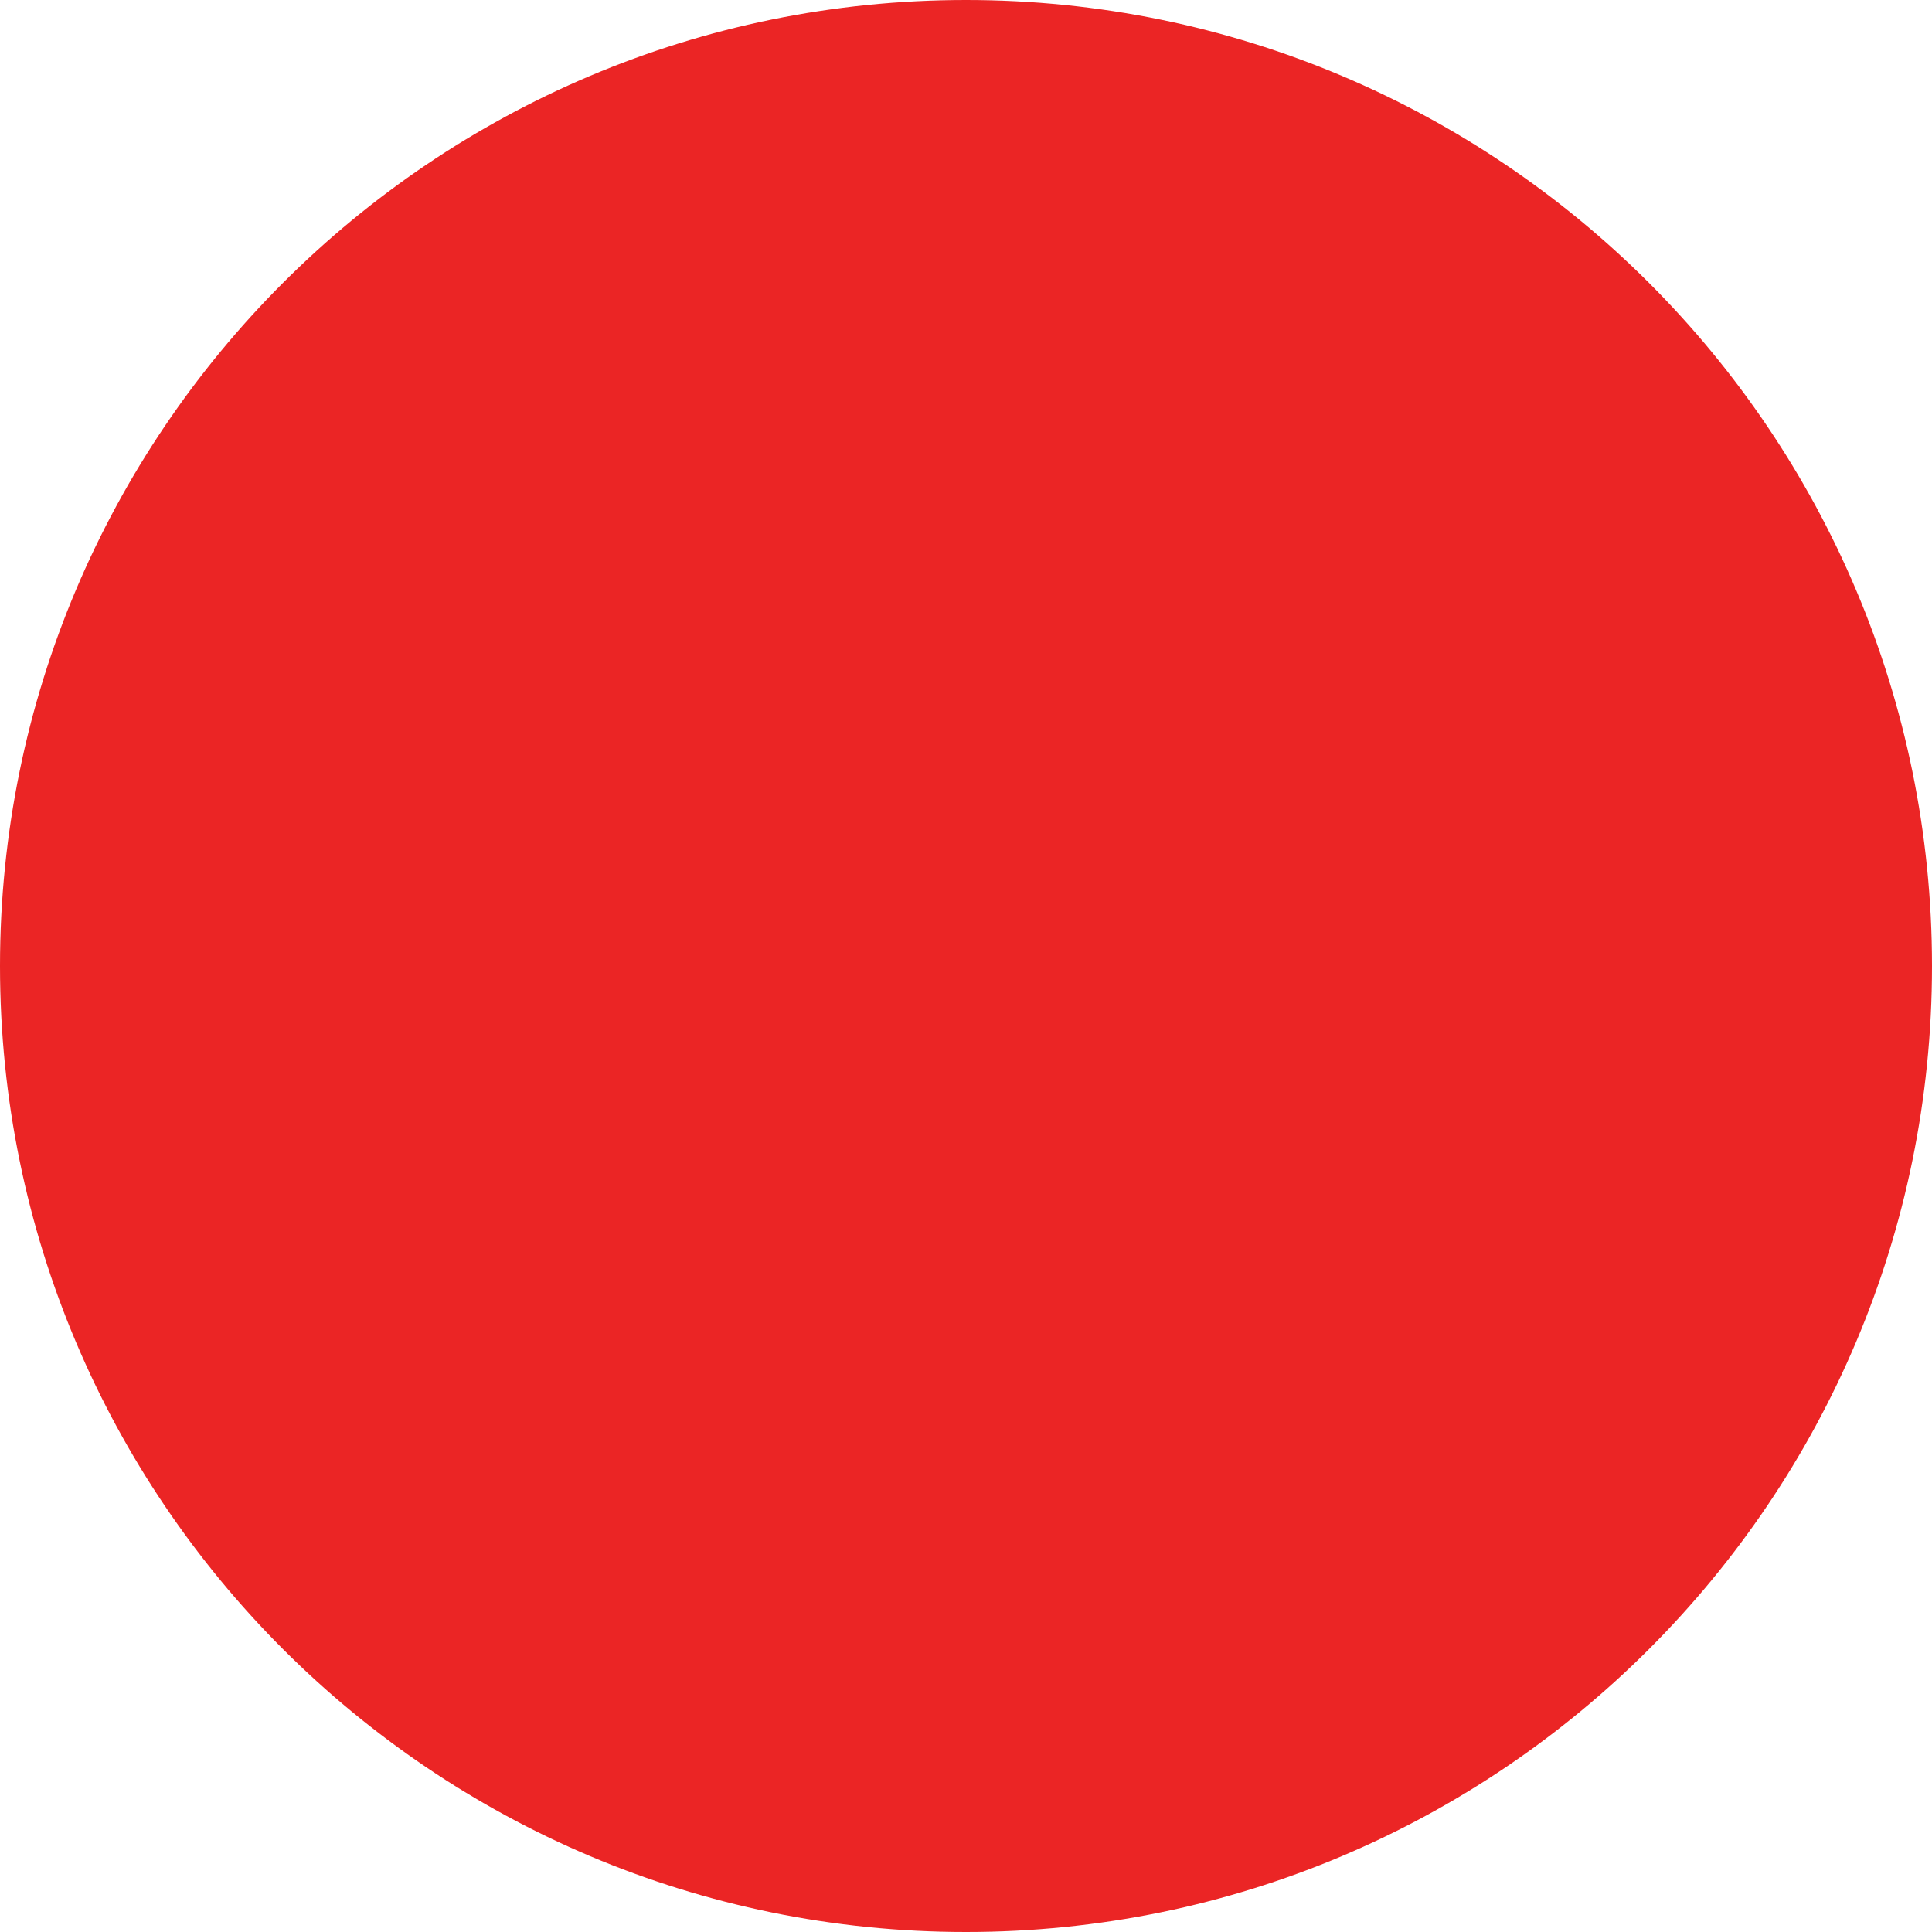
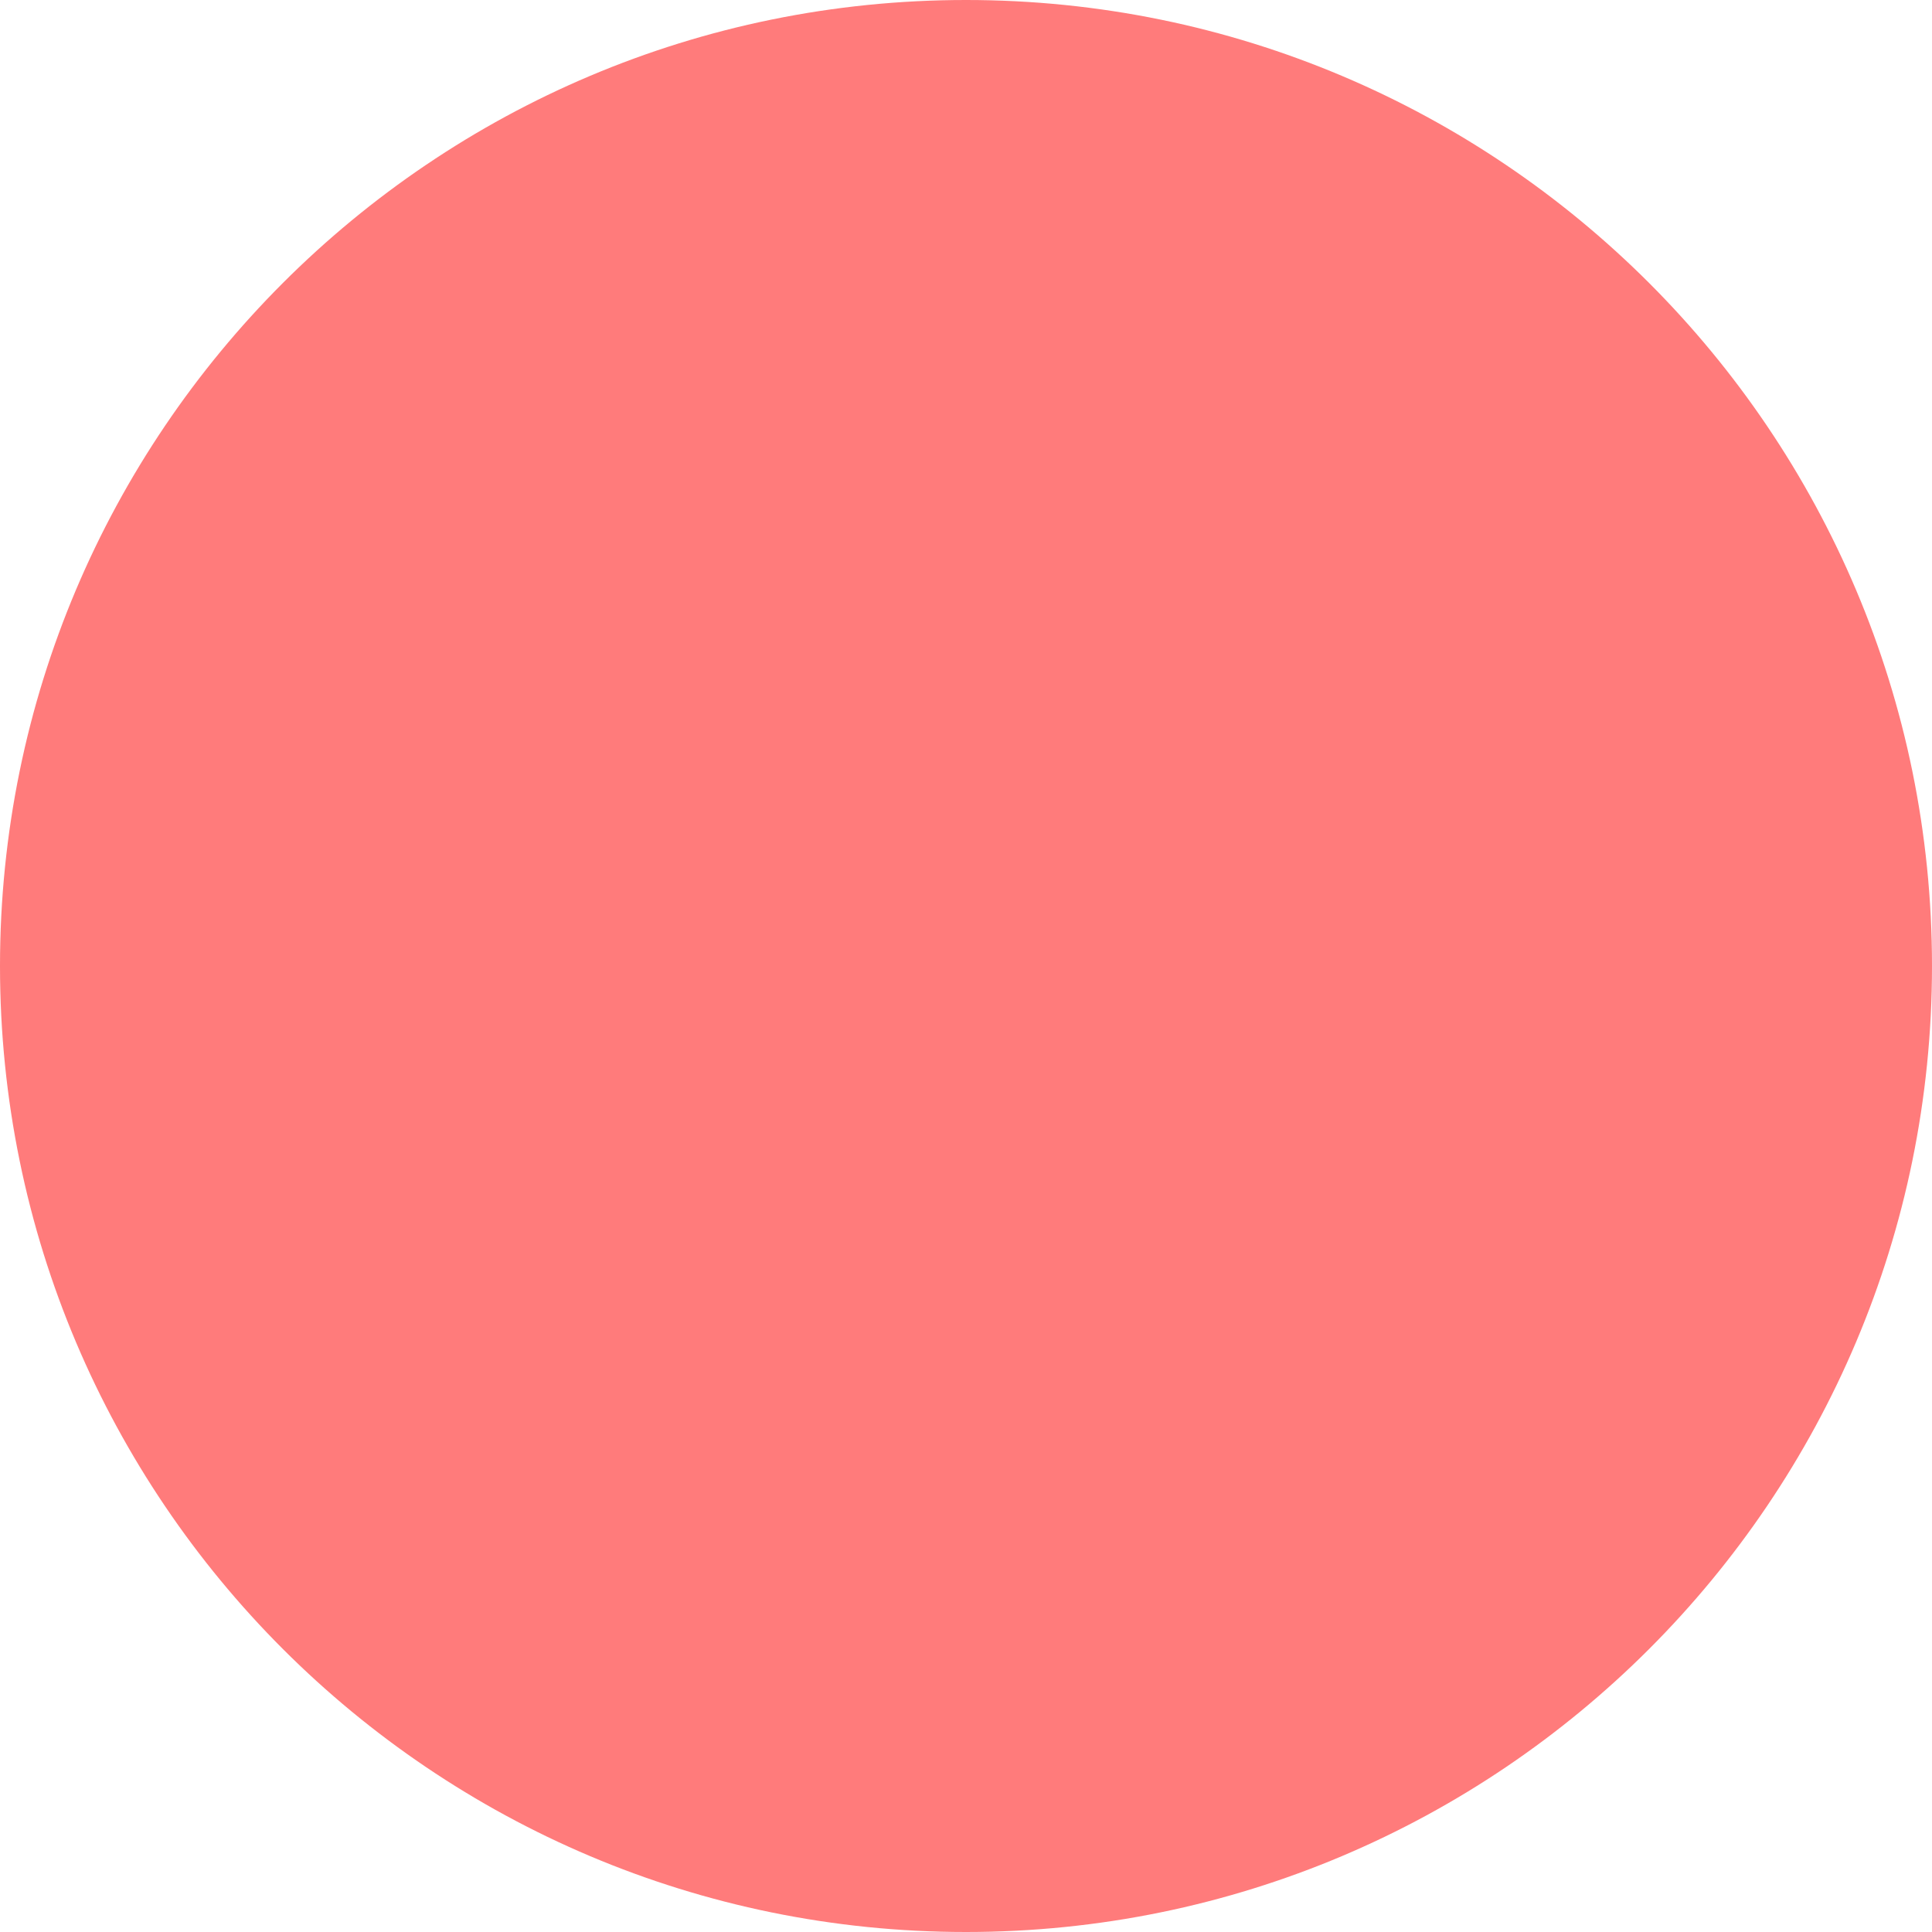
<svg xmlns="http://www.w3.org/2000/svg" preserveAspectRatio="none" overflow="visible" style="display: block;" width="3" height="3" viewBox="0 0 3 3" fill="none">
-   <circle id="Spark3" cx="1.5" cy="1.5" r="1.5" fill="#EB2525" />
+   <circle id="Burst3" cx="1.5" cy="1.5" r="1.5" fill="#FF7B7B" />
</svg>
